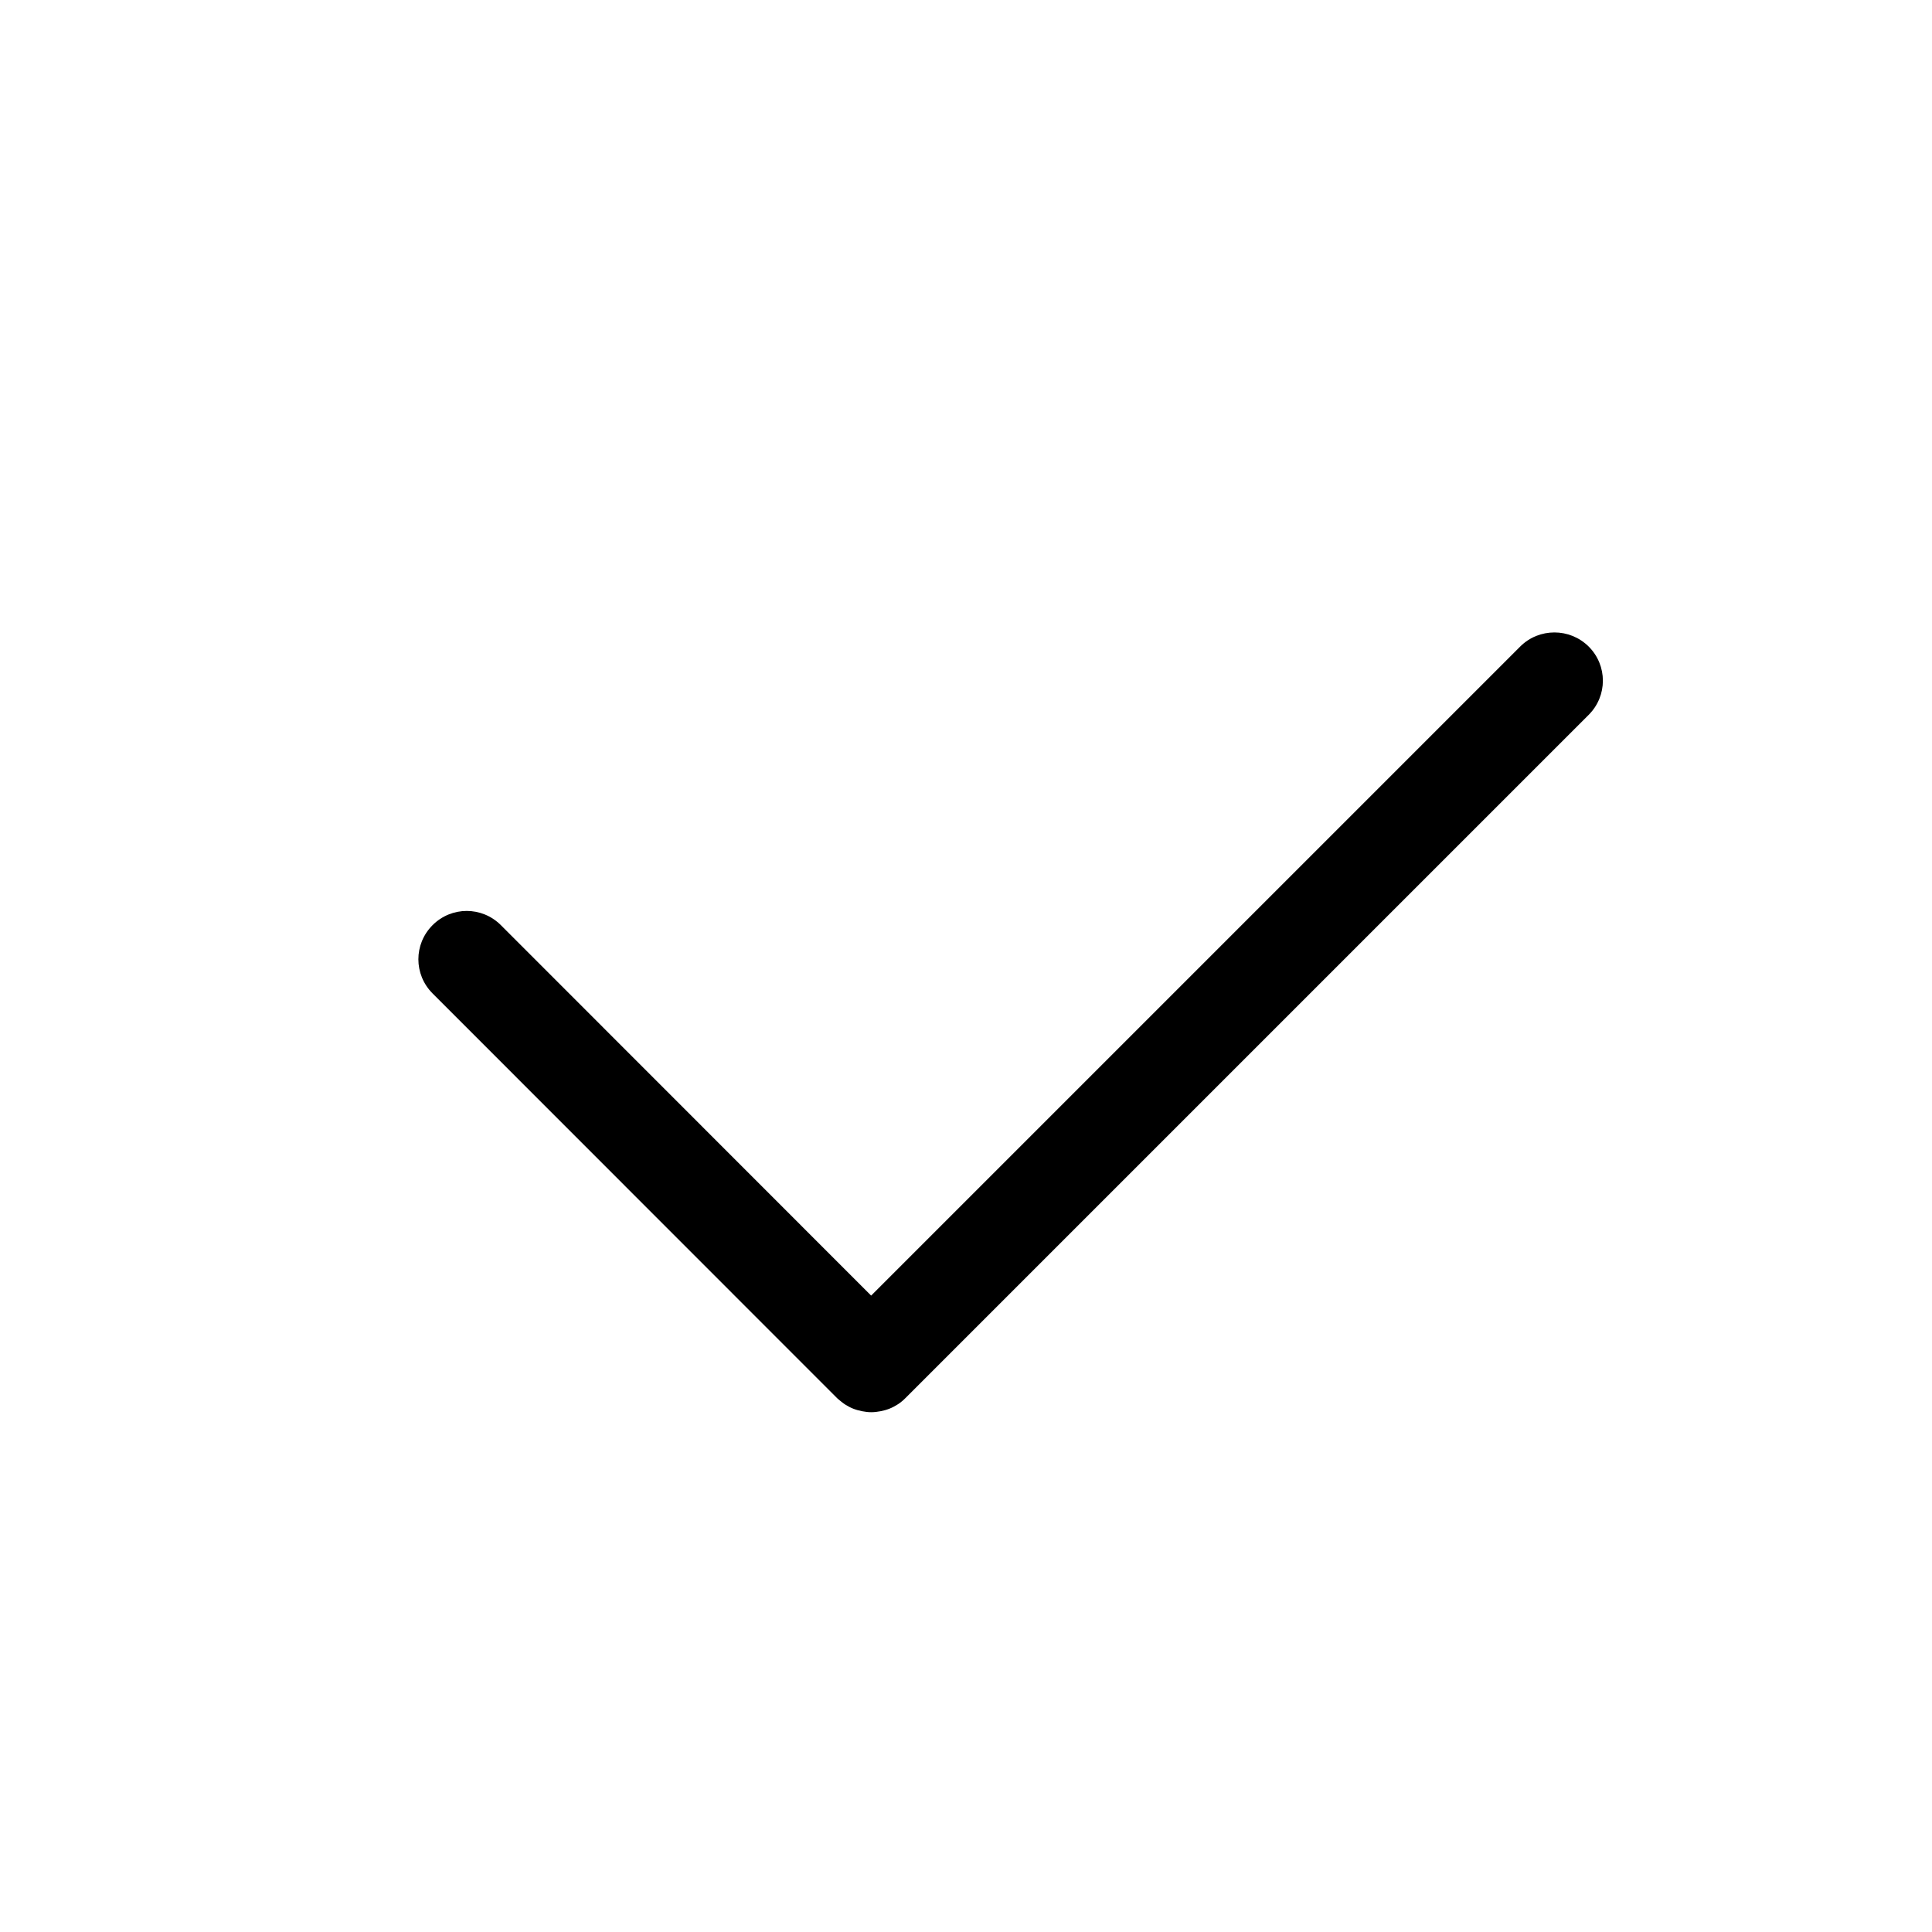
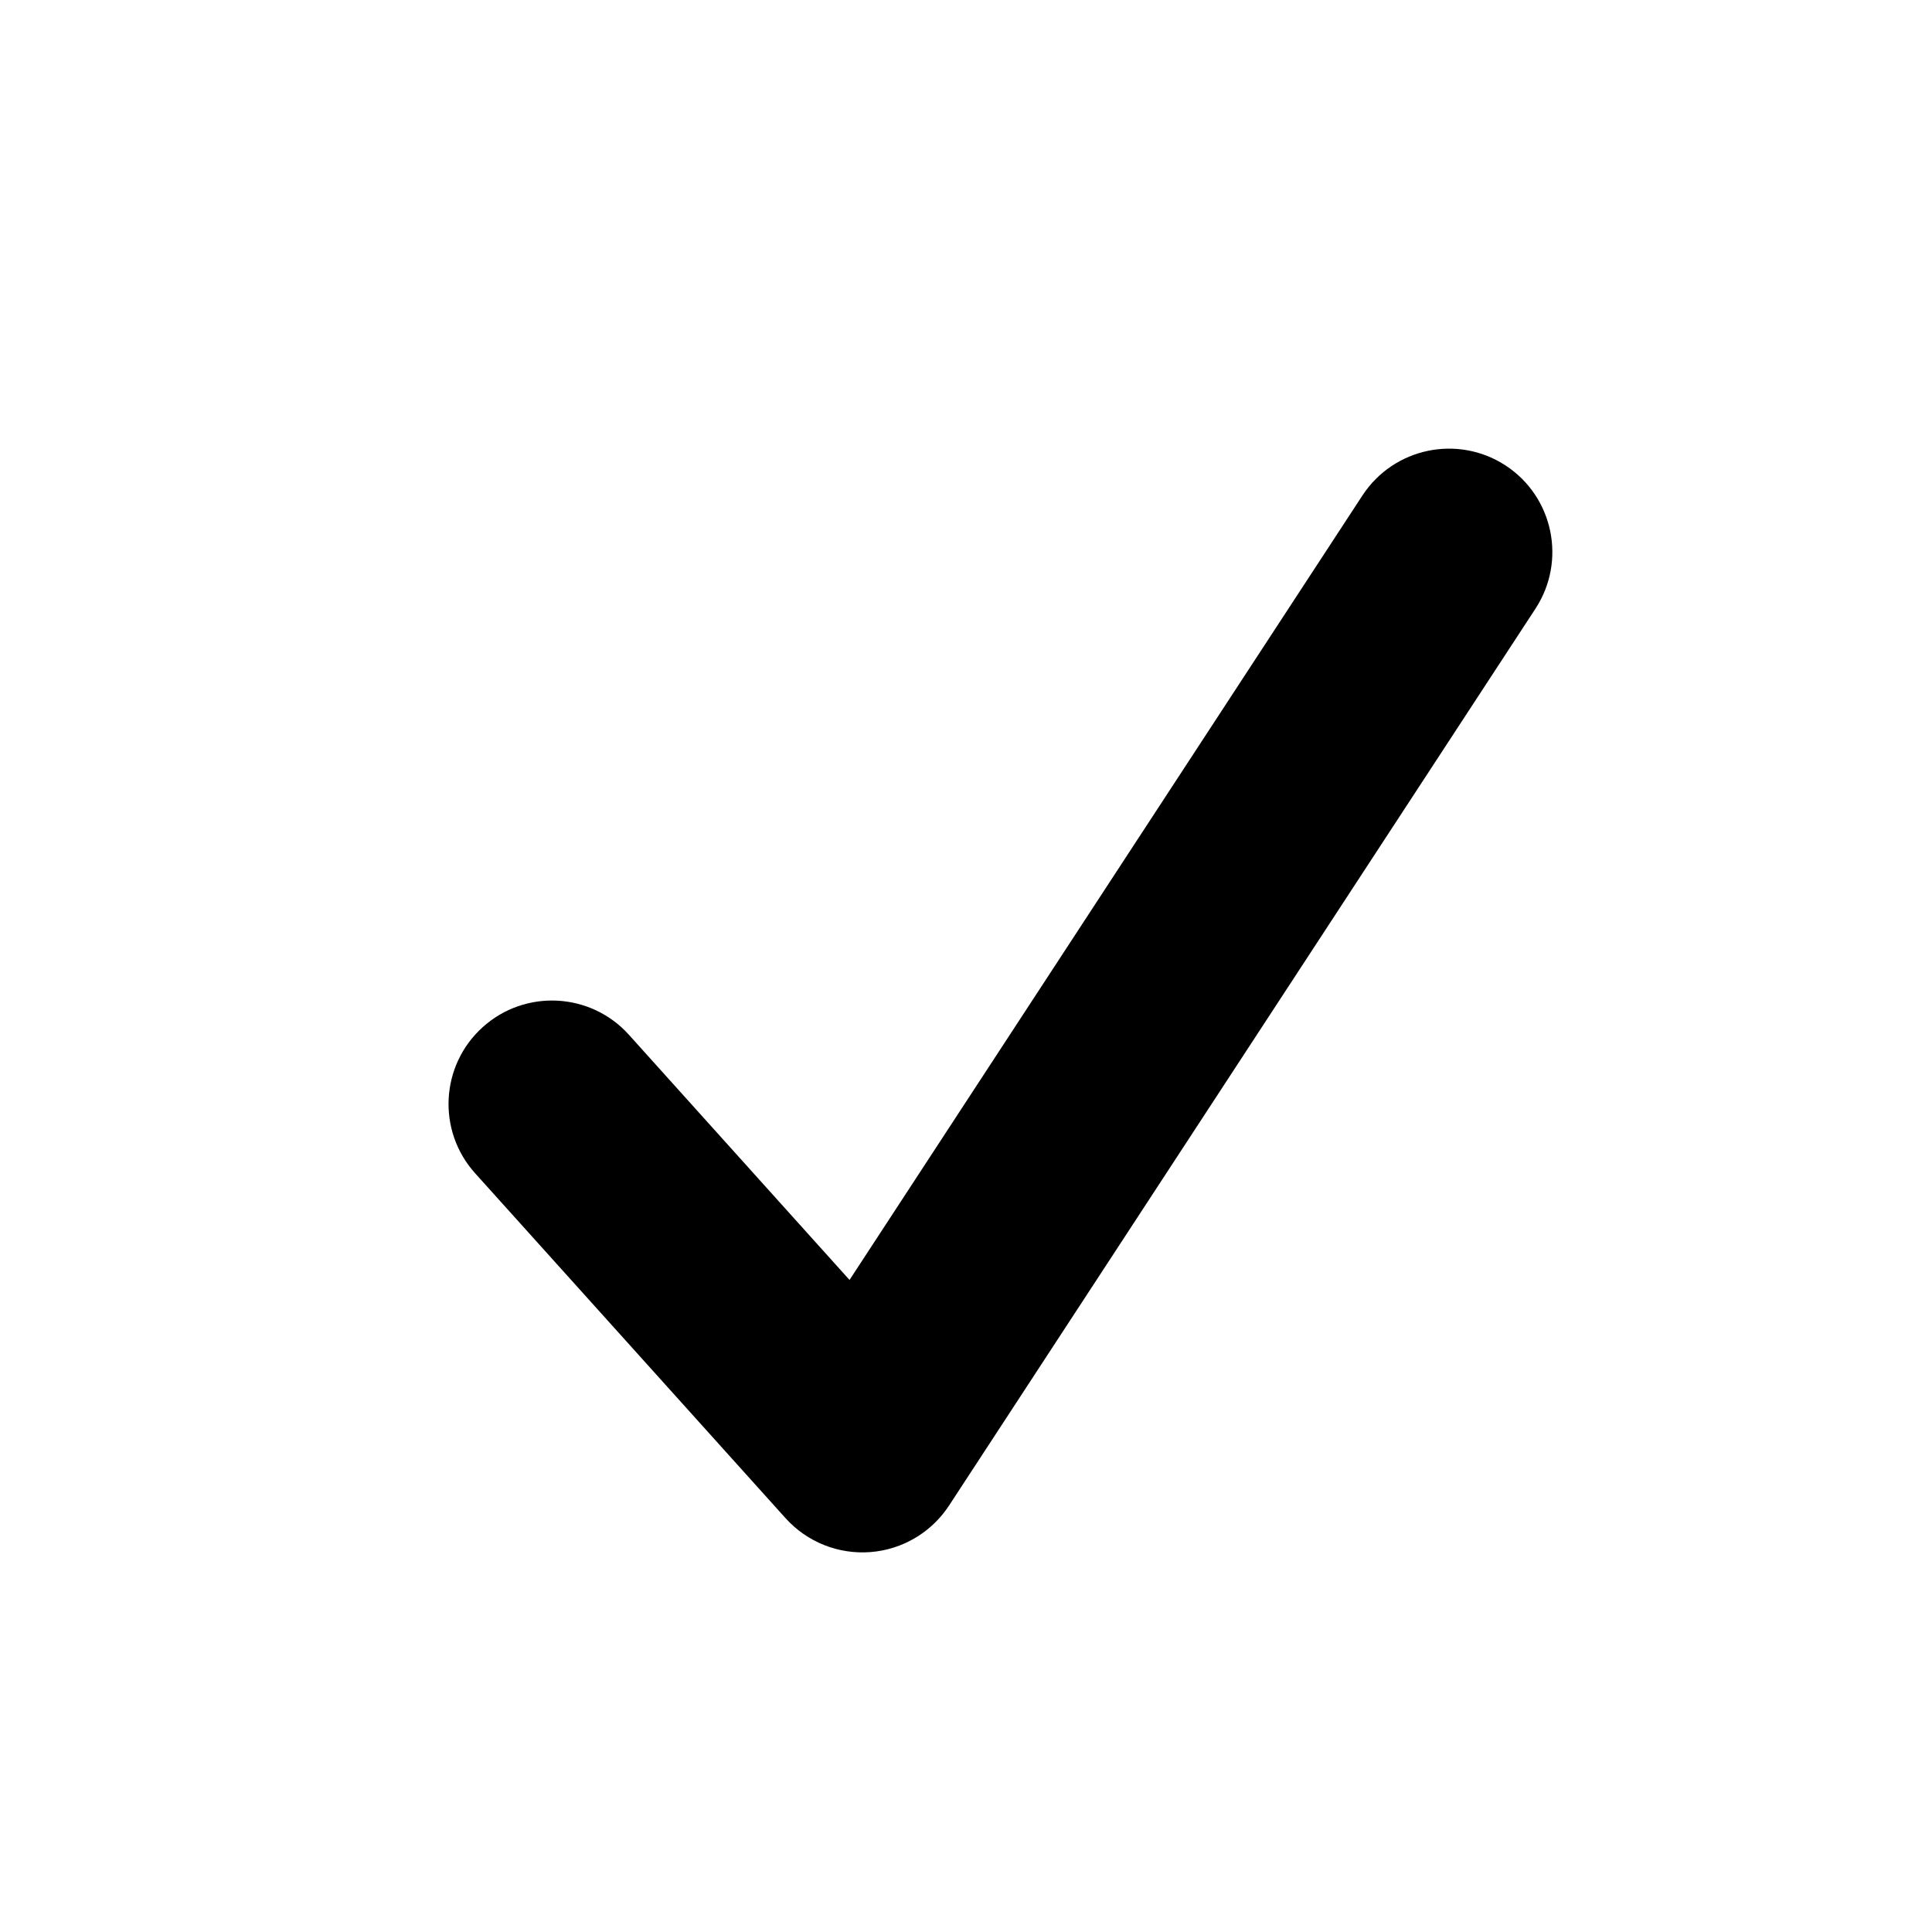
- <svg xmlns="http://www.w3.org/2000/svg" width="20" height="20" version="1.1" viewBox="0 0 20 20" id="svg4">
+ <svg xmlns="http://www.w3.org/2000/svg" width="14" height="14" version="1.1" viewBox="0 0 14 14" id="svg4">
  <defs id="defs8" />
-   <path id="path2" d="m 16.092,6.547 c 0.128,-3.5e-6 0.256,0.049 0.354,0.146 0.196,0.196 0.196,0.511 0,0.707 L 9.373,14.473 c -0.024,0.024 -0.05,0.046 -0.078,0.064 -0.028,0.018 -0.056,0.033 -0.086,0.045 -0.03,0.012 -0.062,0.021 -0.094,0.027 -0.031,0.006 -0.064,0.01 -0.096,0.01 -0.032,0 -0.062,-0.004 -0.094,-0.01 -0.031,-0.006 -0.064,-0.015 -0.094,-0.027 -0.03,-0.012 -0.058,-0.027 -0.086,-0.045 -0.014,-0.009 -0.028,-0.021 -0.041,-0.031 -0.013,-0.011 -0.027,-0.021 -0.039,-0.033 l -4.187,-4.189 c -0.196,-0.196 -0.196,-0.511 5e-7,-0.707 0.196,-0.196 0.511,-0.196 0.707,1e-6 l 3.833,3.835 6.719,-6.719 c 0.098,-0.098 0.226,-0.146 0.354,-0.146 z" />
+   <path d="M 10.91,3.373 A 0.75,0.75 0 0 0 9.873,3.59 L 6.156,9.275 4.557,7.498 A 0.75,0.75 0 0 0 3.498,7.443 0.75,0.75 0 0 0 3.443,8.502 l 2.25,2.5 a 0.75,0.75 0 0 0 1.184,-0.092 L 11.127,4.41 A 0.75,0.75 0 0 0 10.91,3.373 Z" id="path1143" />
</svg>
